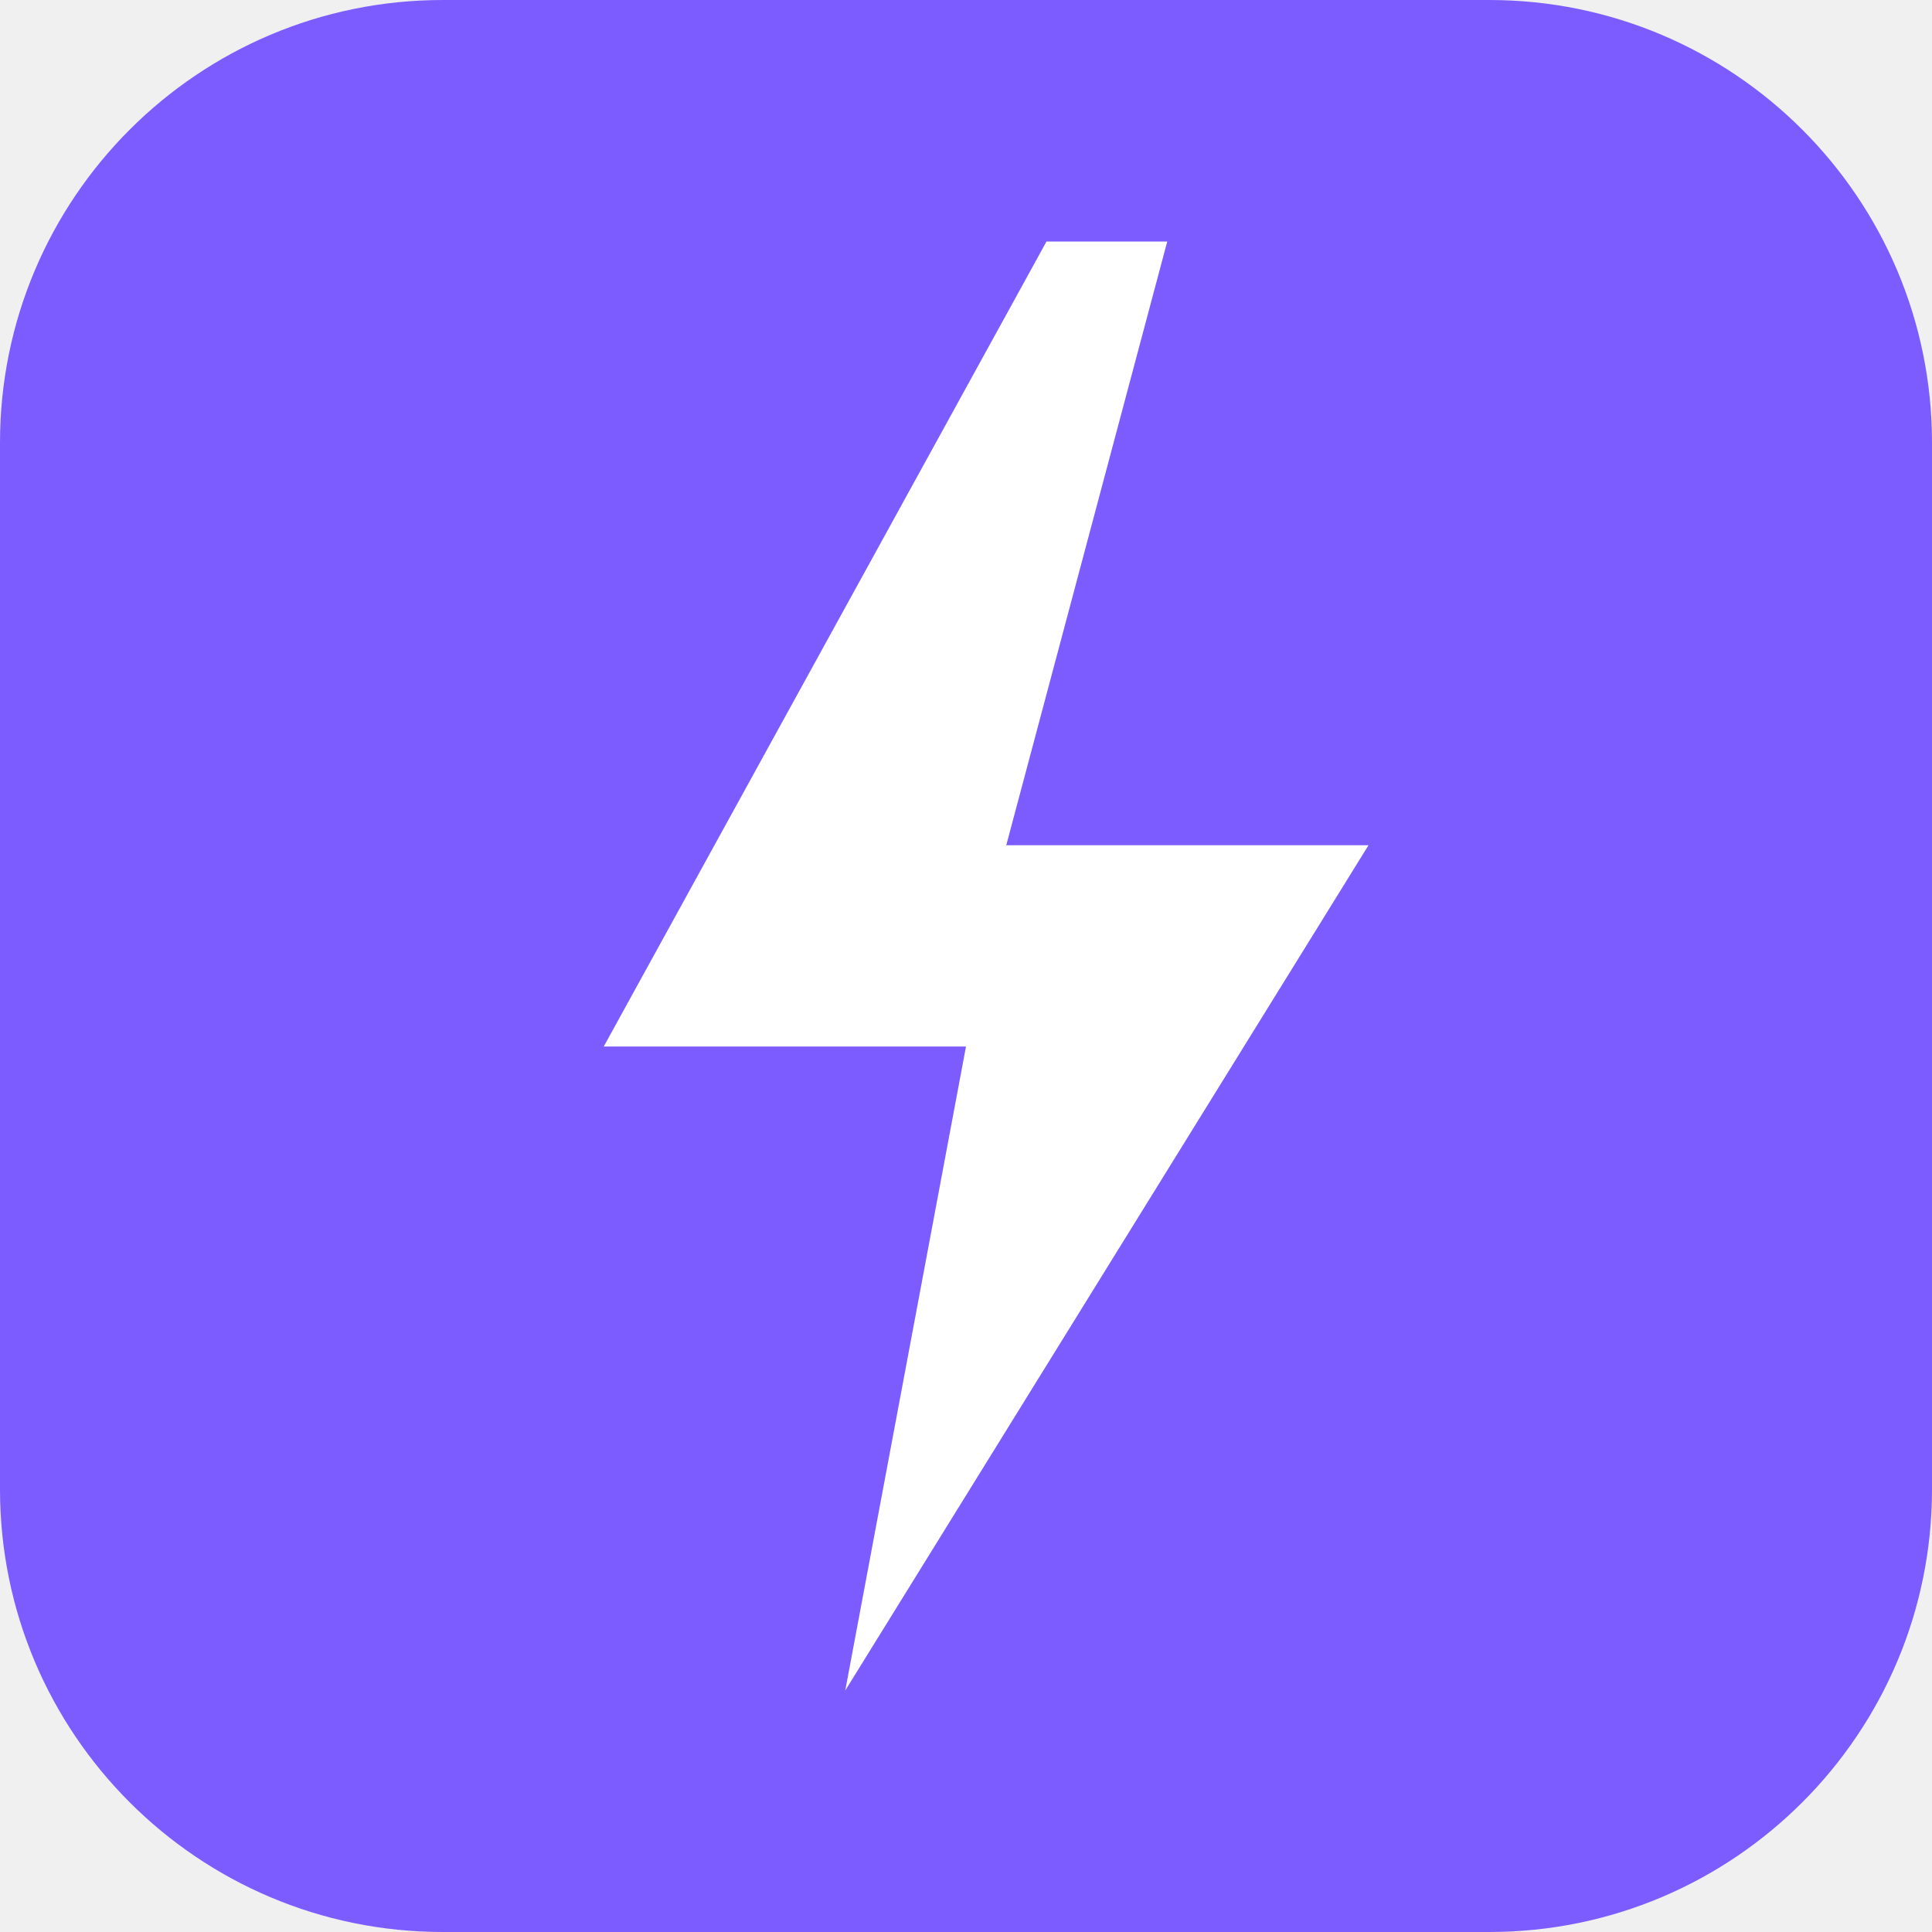
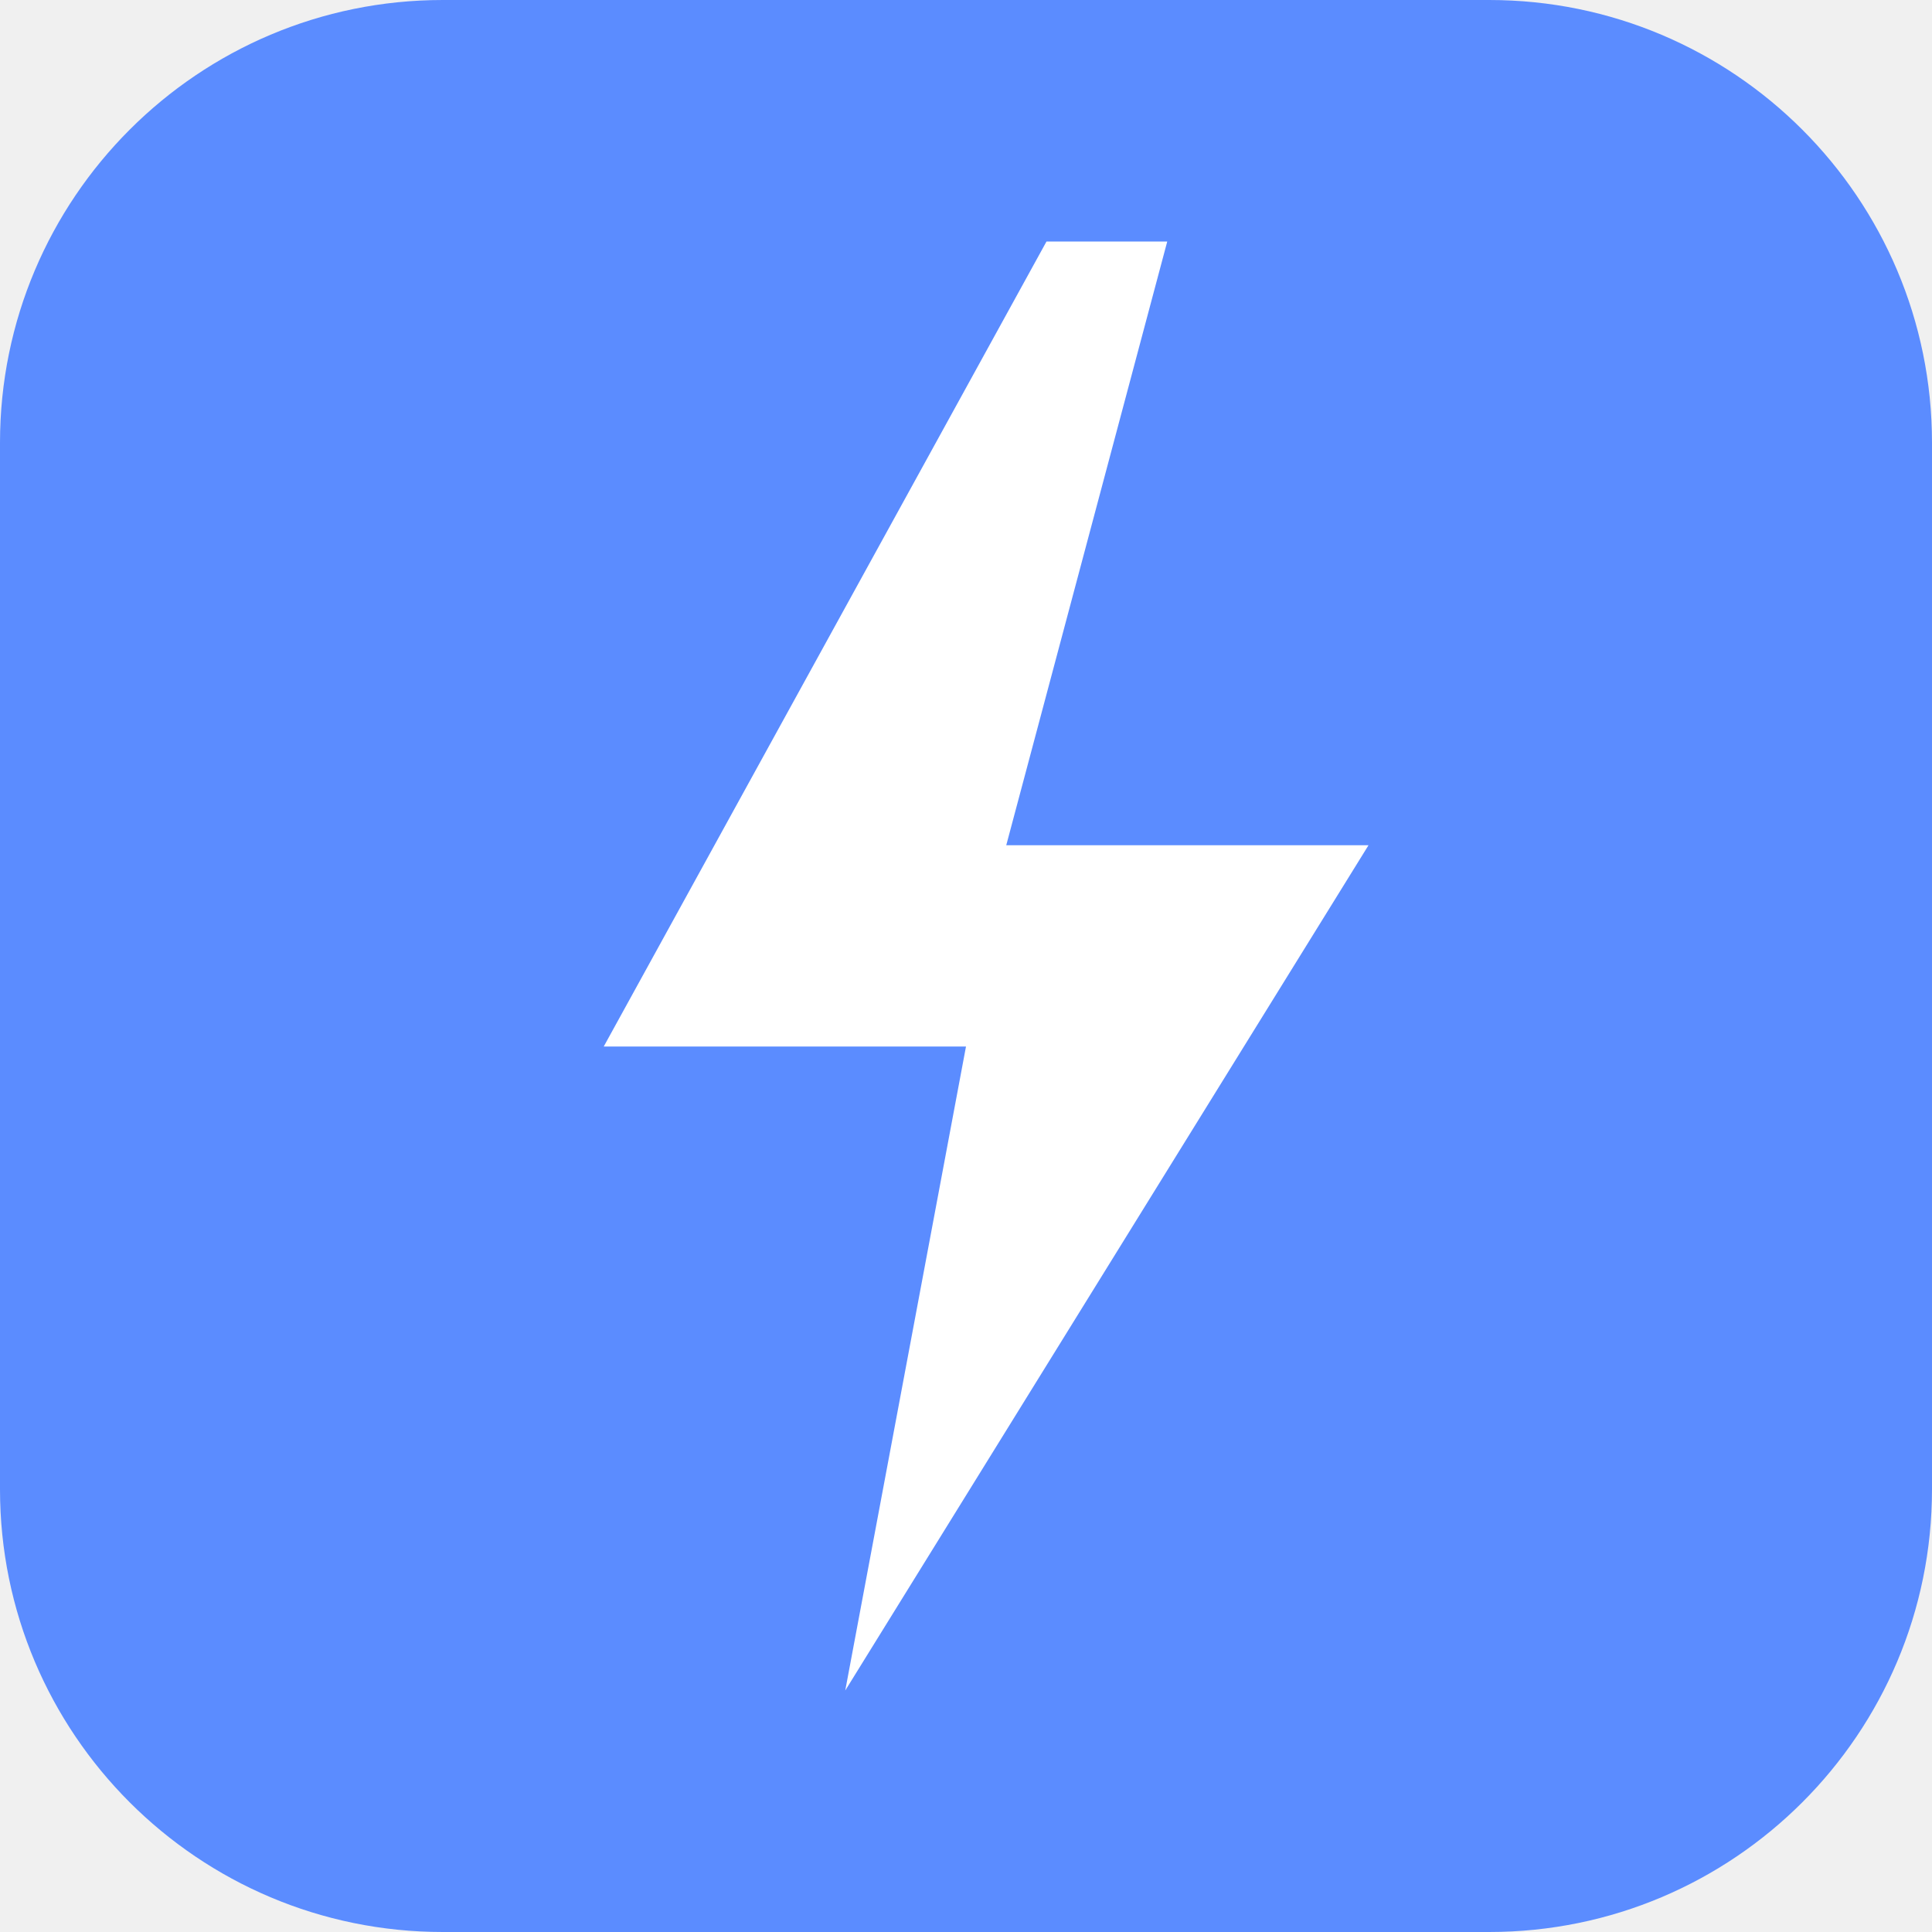
<svg xmlns="http://www.w3.org/2000/svg" viewBox="0 0 24 24" width="256" height="256">
-   <rect x="0" y="0" width="24" height="24" rx="5.5" fill="#7c5cff" />
+   <rect x="0" y="0" width="24" height="24" rx="5.5" fill="#5b8cff" />
  <polygon points="13,3 7.5,13 12,13 10.5,21 17,10.5 12.5,10.5 14.5,3" fill="white" />
</svg>
